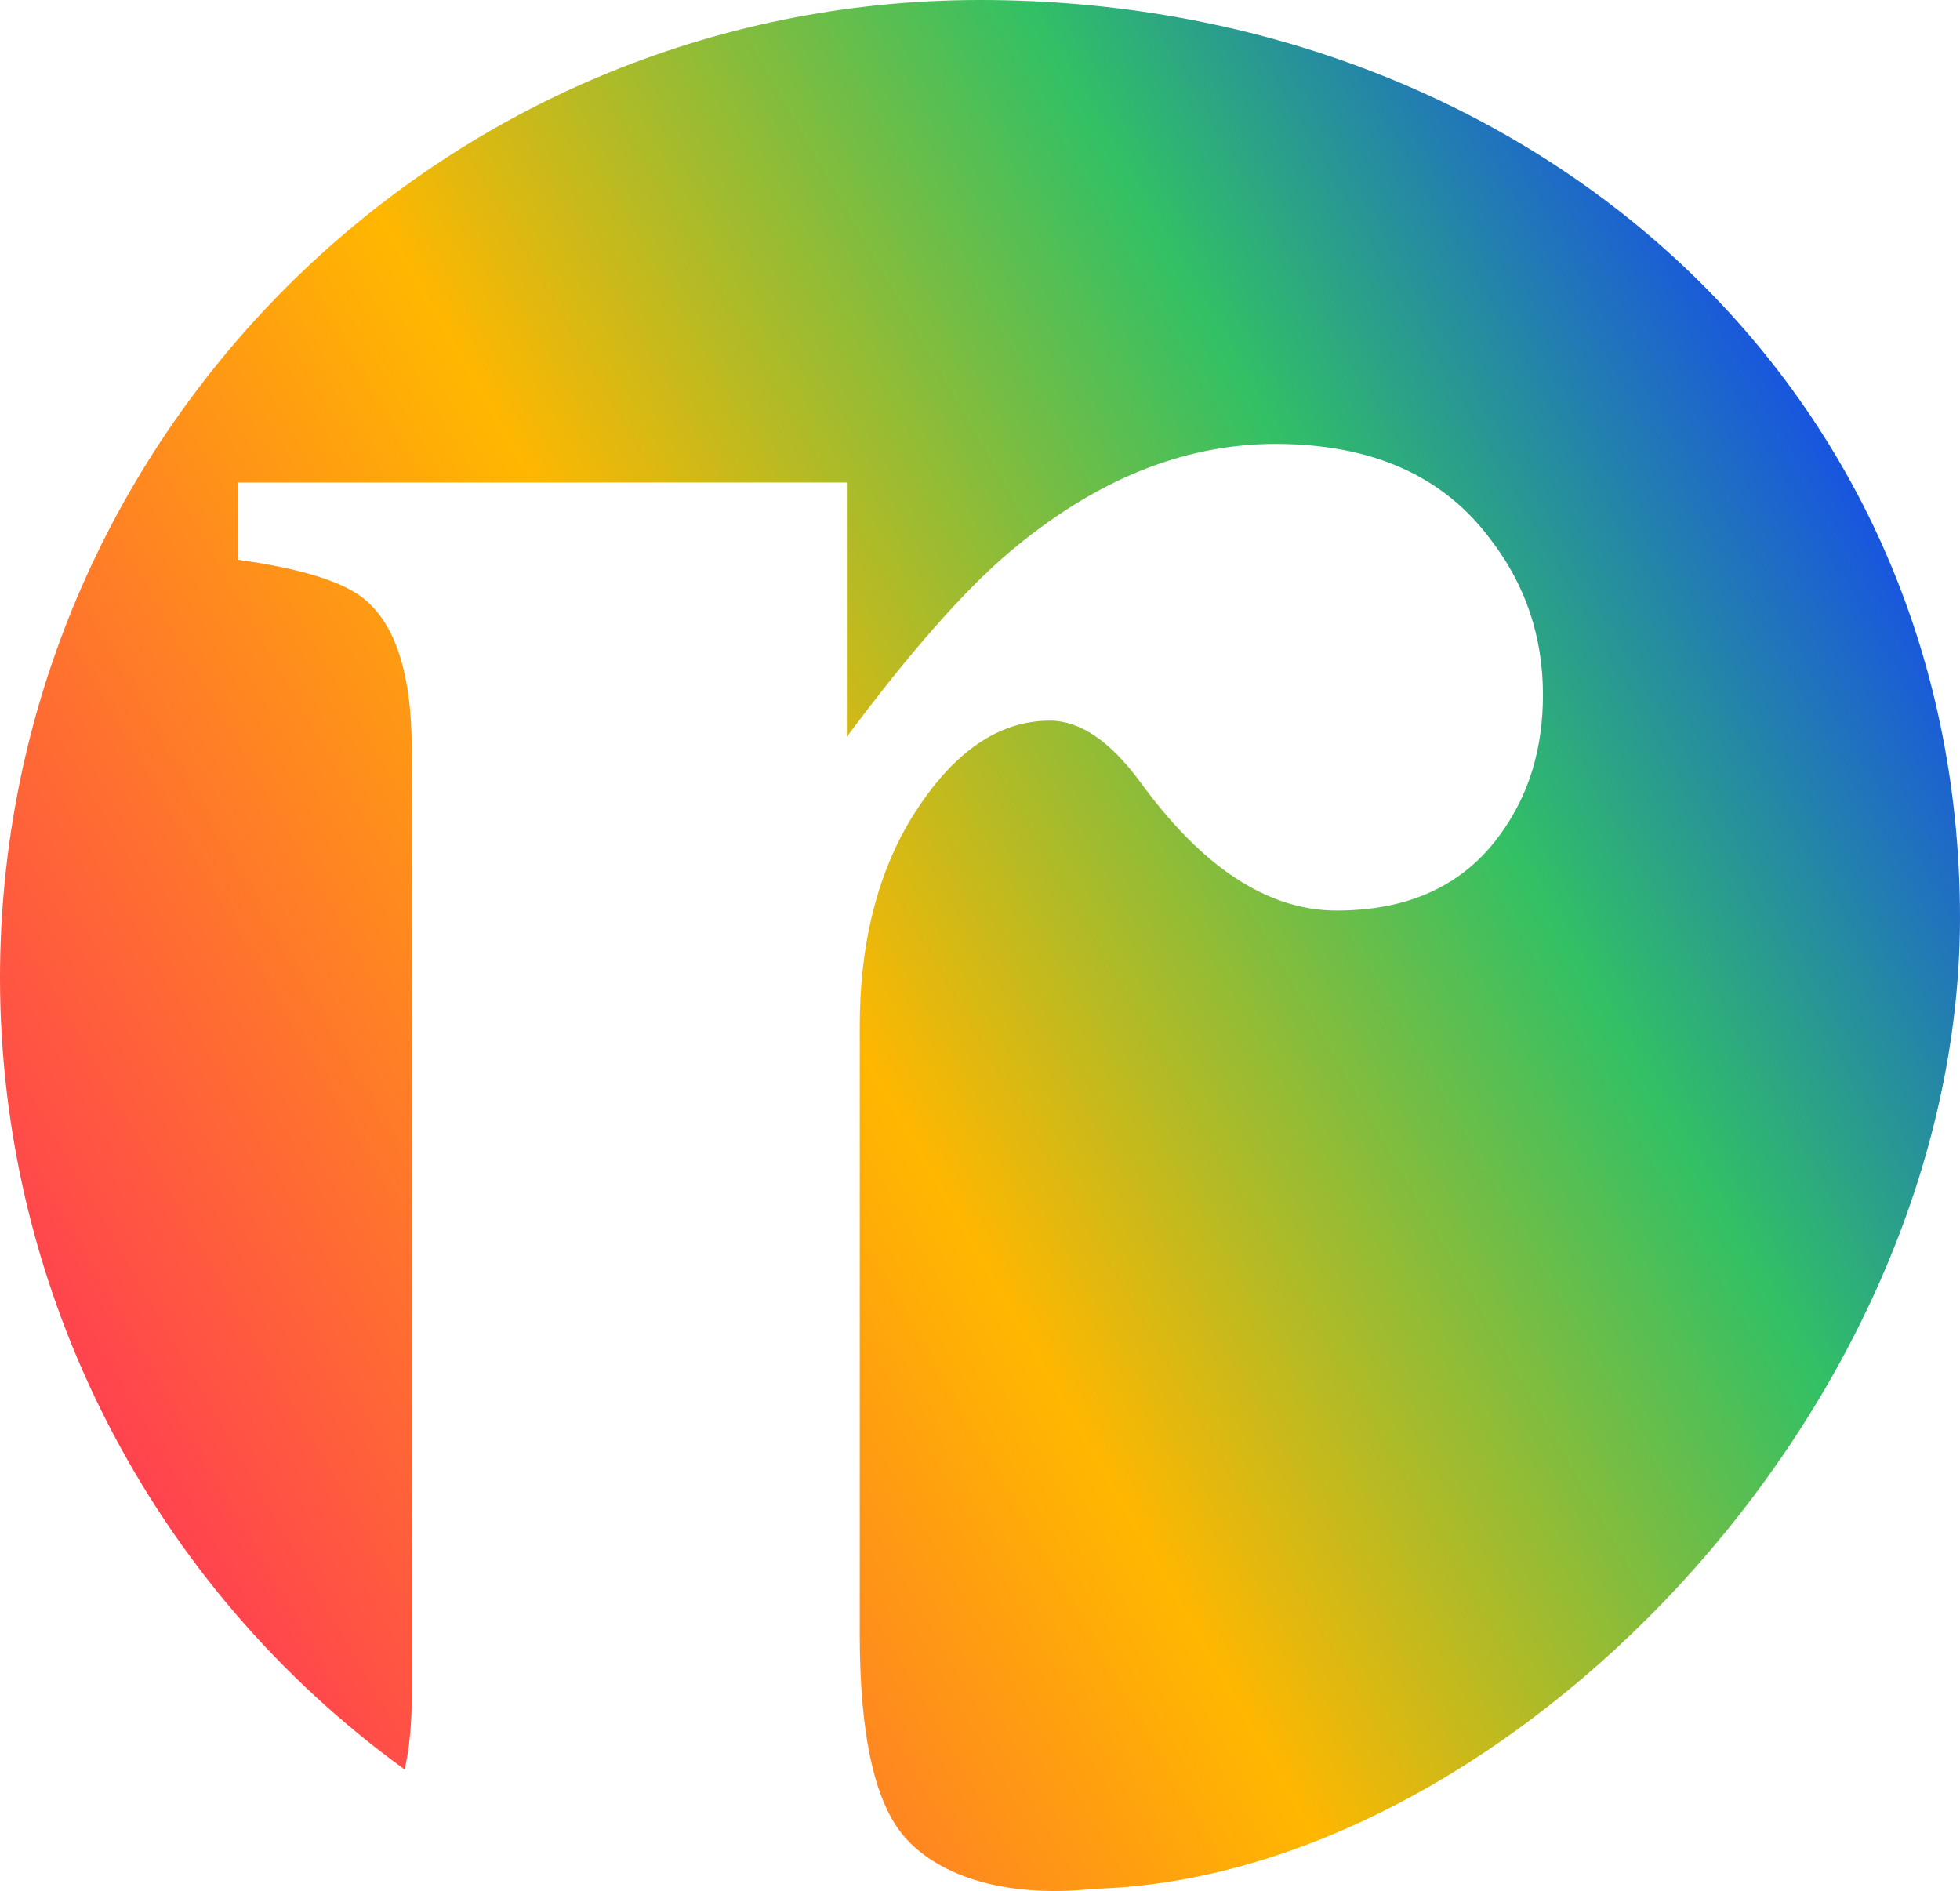
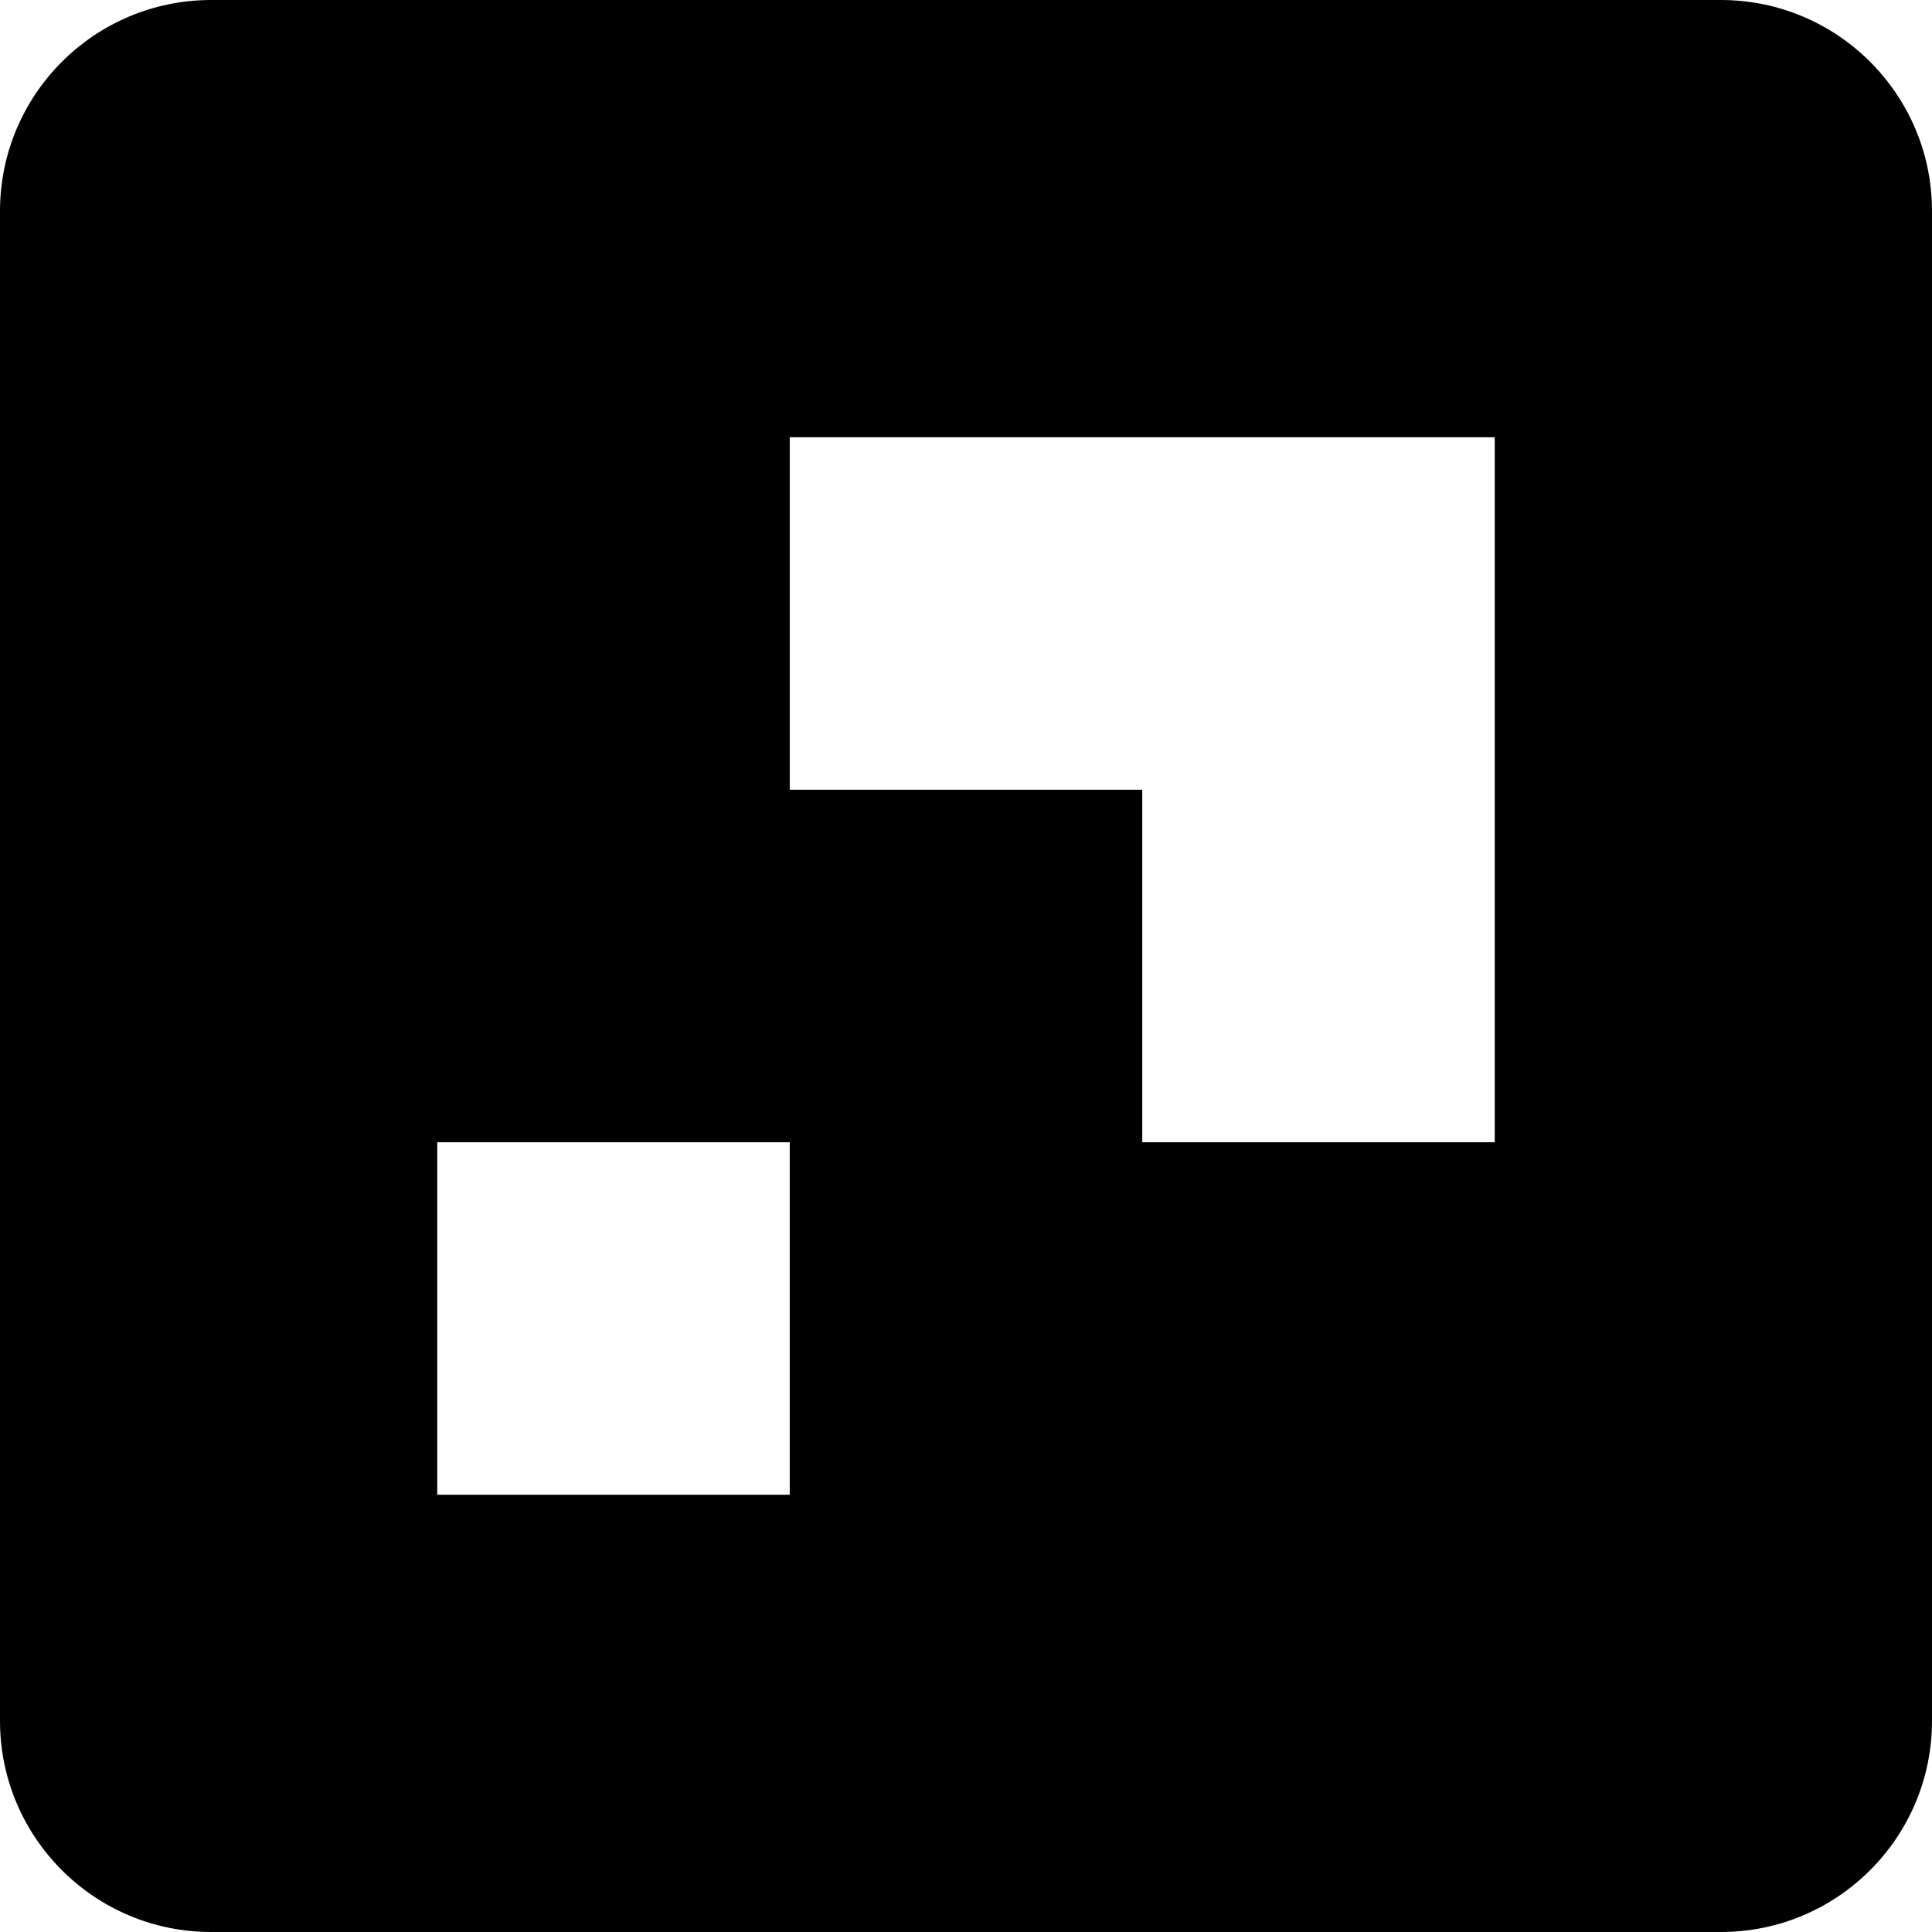
- <svg xmlns="http://www.w3.org/2000/svg" width="767px" height="740px" viewBox="0 0 767 740" version="1.1">
-   <defs>
-     <linearGradient x1="9.398%" y1="88.325%" x2="106.182%" y2="34.569%" id="linearGradient-1">
-       <stop stop-color="#FF3A54" offset="0%" />
-       <stop stop-color="#FFB700" offset="41.729%" />
-       <stop stop-color="#32C065" offset="72.418%" />
-       <stop stop-color="#1239FF" offset="100%" />
-     </linearGradient>
-   </defs>
-   <g id="Page-1" stroke="none" stroke-width="1" fill="none" fill-rule="evenodd">
-     <g id="Group-3" transform="translate(-173, -185)" fill="url(#linearGradient-1)">
-       <g id="logo" transform="translate(173, 185)">
-         <path d="M0,382.958 C0.163,505.482 59.03,620.53 158.366,692.457 C160.216,684.11 161.141,674.507 161.141,663.572 L161.141,293.353 C161.141,263.971 154.832,244.232 142.221,234.159 C133.814,227.443 117.43,222.413 93.049,219.055 L93.049,188.822 L331.399,188.822 L331.399,288.318 C355.78,255.579 376.795,231.648 394.45,216.538 C428.079,187.995 462.959,173.718 499.11,173.718 C536.943,173.718 565.107,186.319 583.603,211.503 C597.054,229.132 603.796,249.277 603.796,271.943 C603.796,292.93 598.326,310.967 587.397,326.078 C573.104,346.225 551.657,356.311 523.073,356.311 C496.169,356.311 470.525,339.519 446.144,305.939 C434.373,289.989 422.62,282.012 410.849,282.012 C389.831,282.012 371.335,295.451 355.362,322.315 C342.75,344.141 336.441,370.586 336.441,401.647 L336.441,639.645 C336.441,679.101 342.318,705.546 354.088,718.978 C365.858,732.409 390.252,743.226 428.496,739.116 C587.617,734.446 766.754,553.235 767,359.311 C767.013,147.814 595.311,0.001 383.5,0 C171.689,0.001 -0.013,171.461 0,382.958 Z" id="path10" />
-       </g>
+ <svg xmlns="http://www.w3.org/2000/svg" width="40px" height="40px" viewBox="0 0 40 40" version="1.1" id="svg7">
+   <defs id="defs11" />
+   <g id="Brand" stroke="none" stroke-width="1" fill="none" fill-rule="evenodd" style="fill:#000000">
+     <g id="Logo" fill="#12141E" style="fill:#000000">
+       <path d="M30.947,23.649 L23.649,23.649 L23.649,16.351 L16.351,16.351 L16.351,9.053 L30.947,9.053 L30.947,23.649 Z M9.053,30.947 L16.351,30.947 L16.351,23.649 L9.053,23.649 L9.053,30.947 Z M0,4.372 L0,35.628 C0,38.043 1.957,40 4.372,40 L35.628,40 C38.043,40 40,38.043 40,35.628 L40,4.372 C40,1.957 38.043,0 35.628,0 L4.372,0 C1.957,0 0,1.957 0,4.372 L0,4.372 Z" id="Fill-12" style="fill:#000000" />
    </g>
  </g>
</svg>
